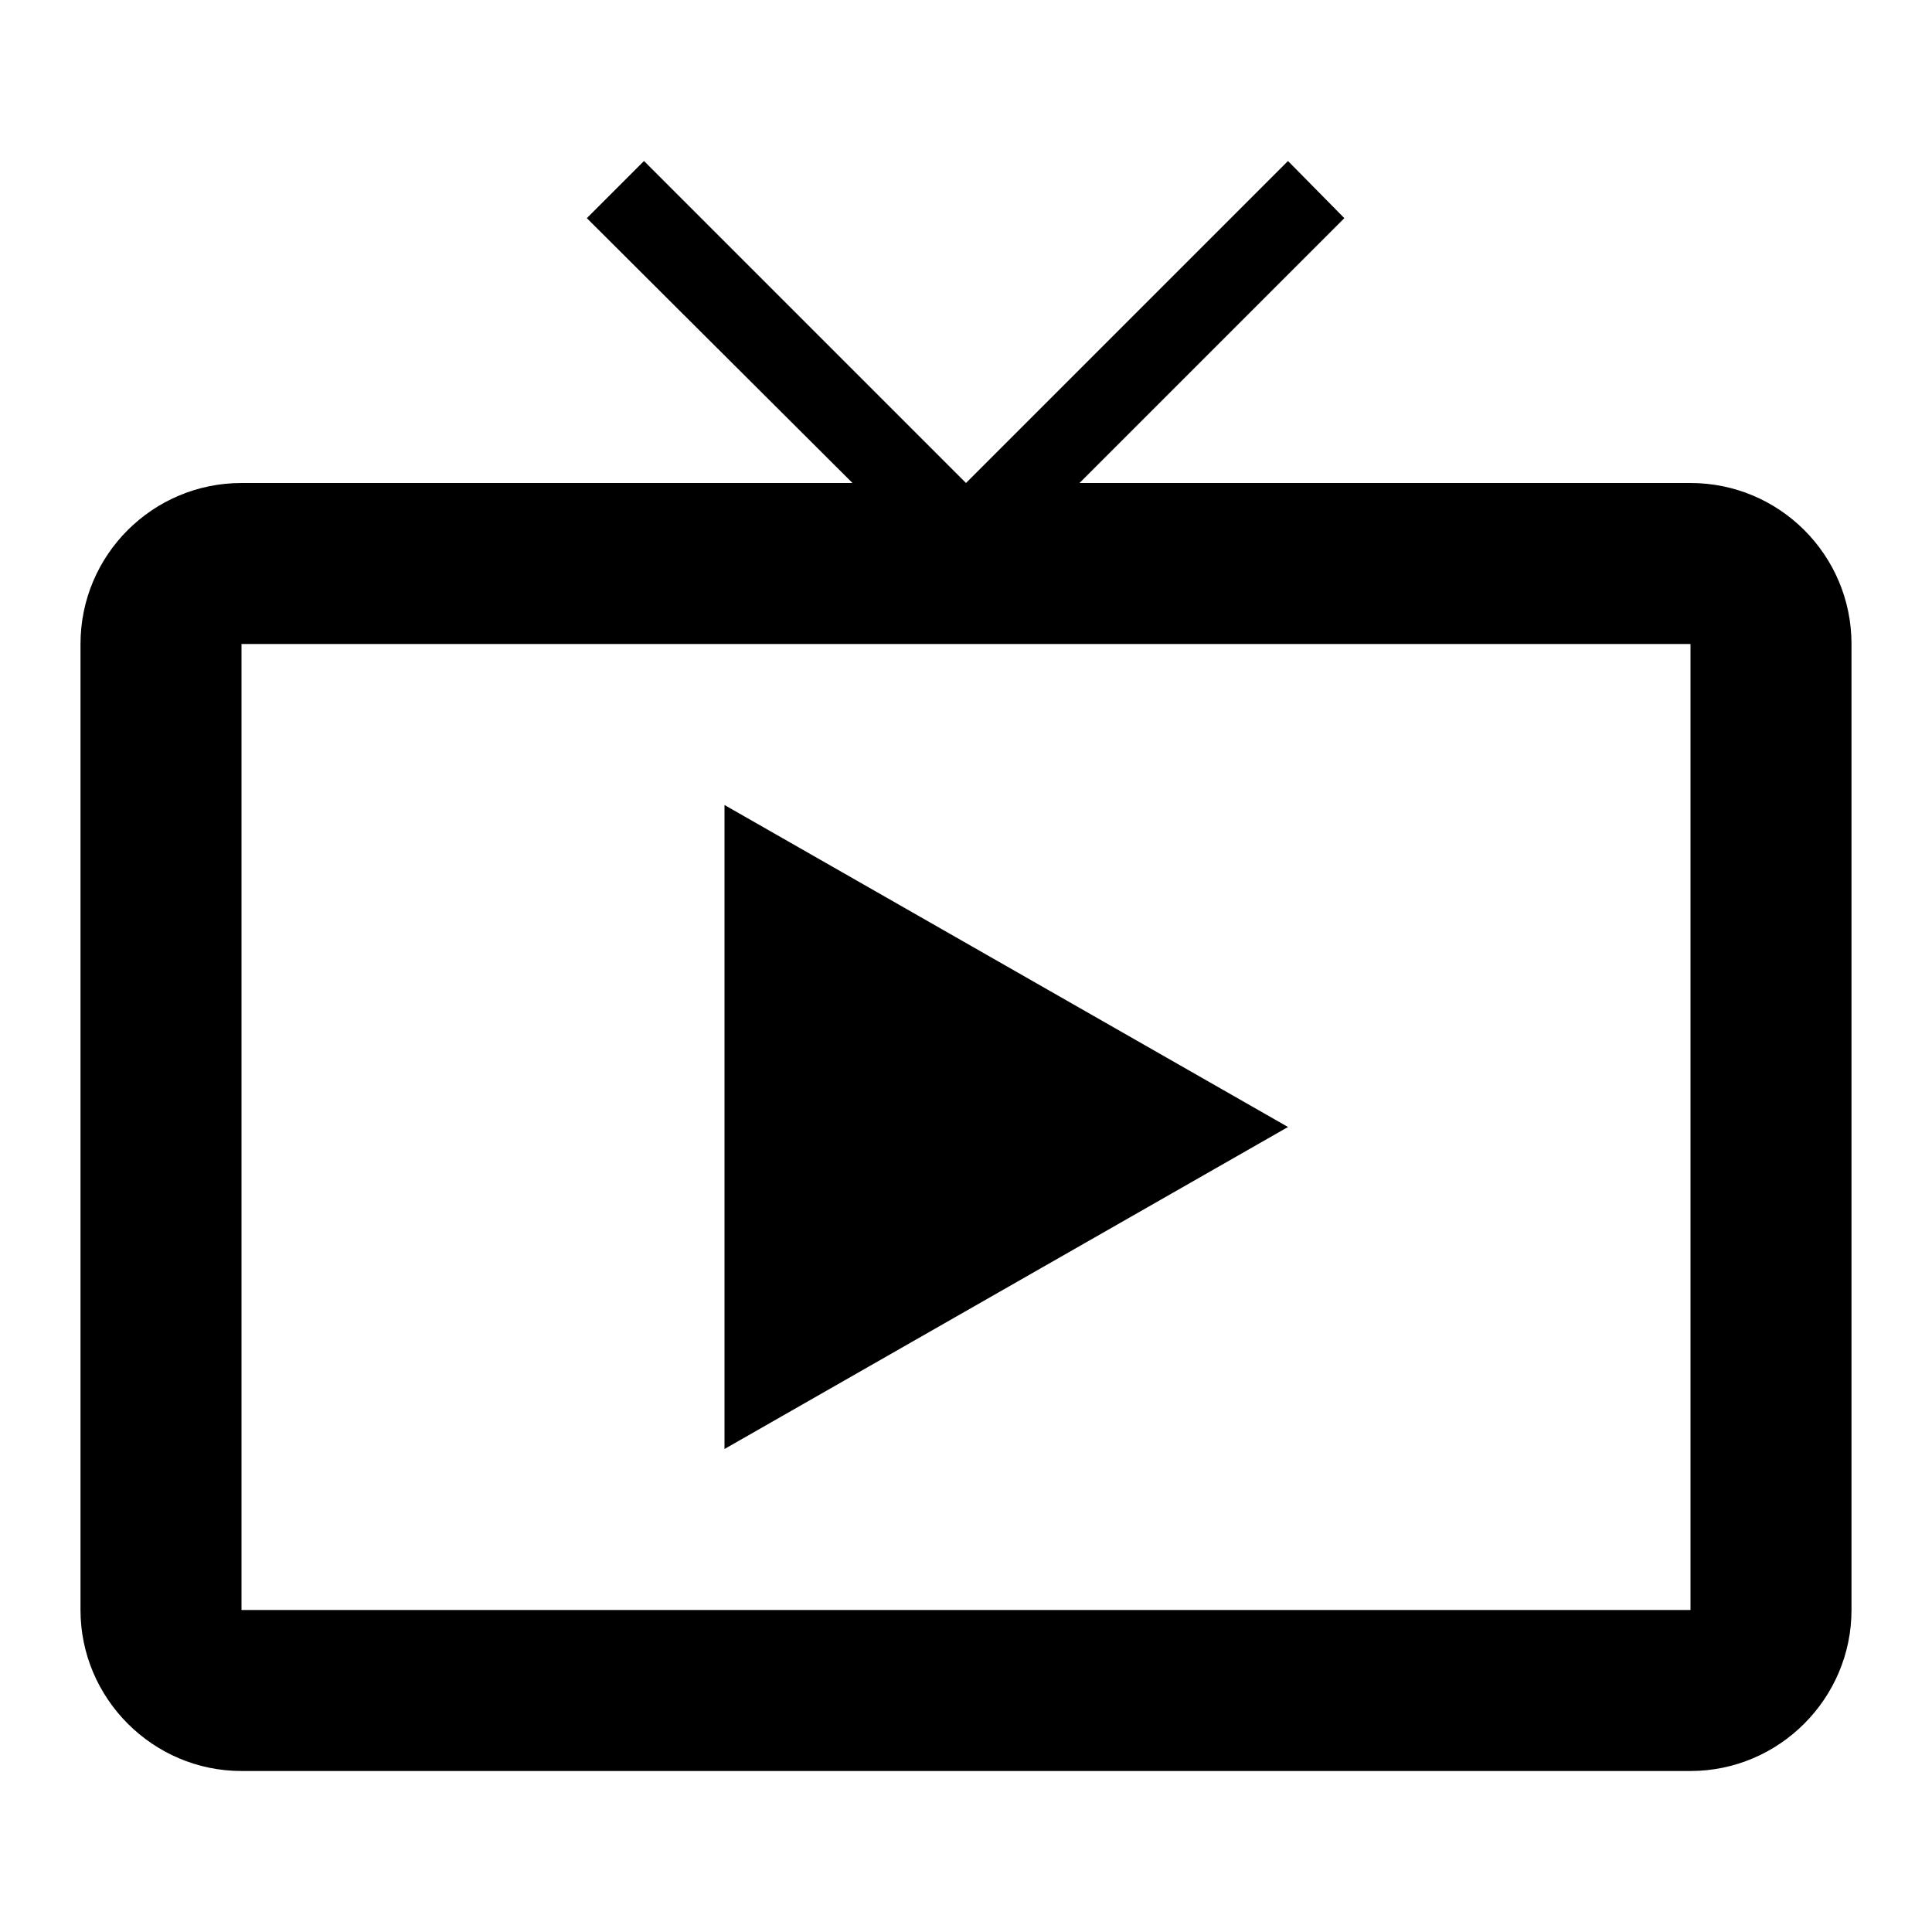
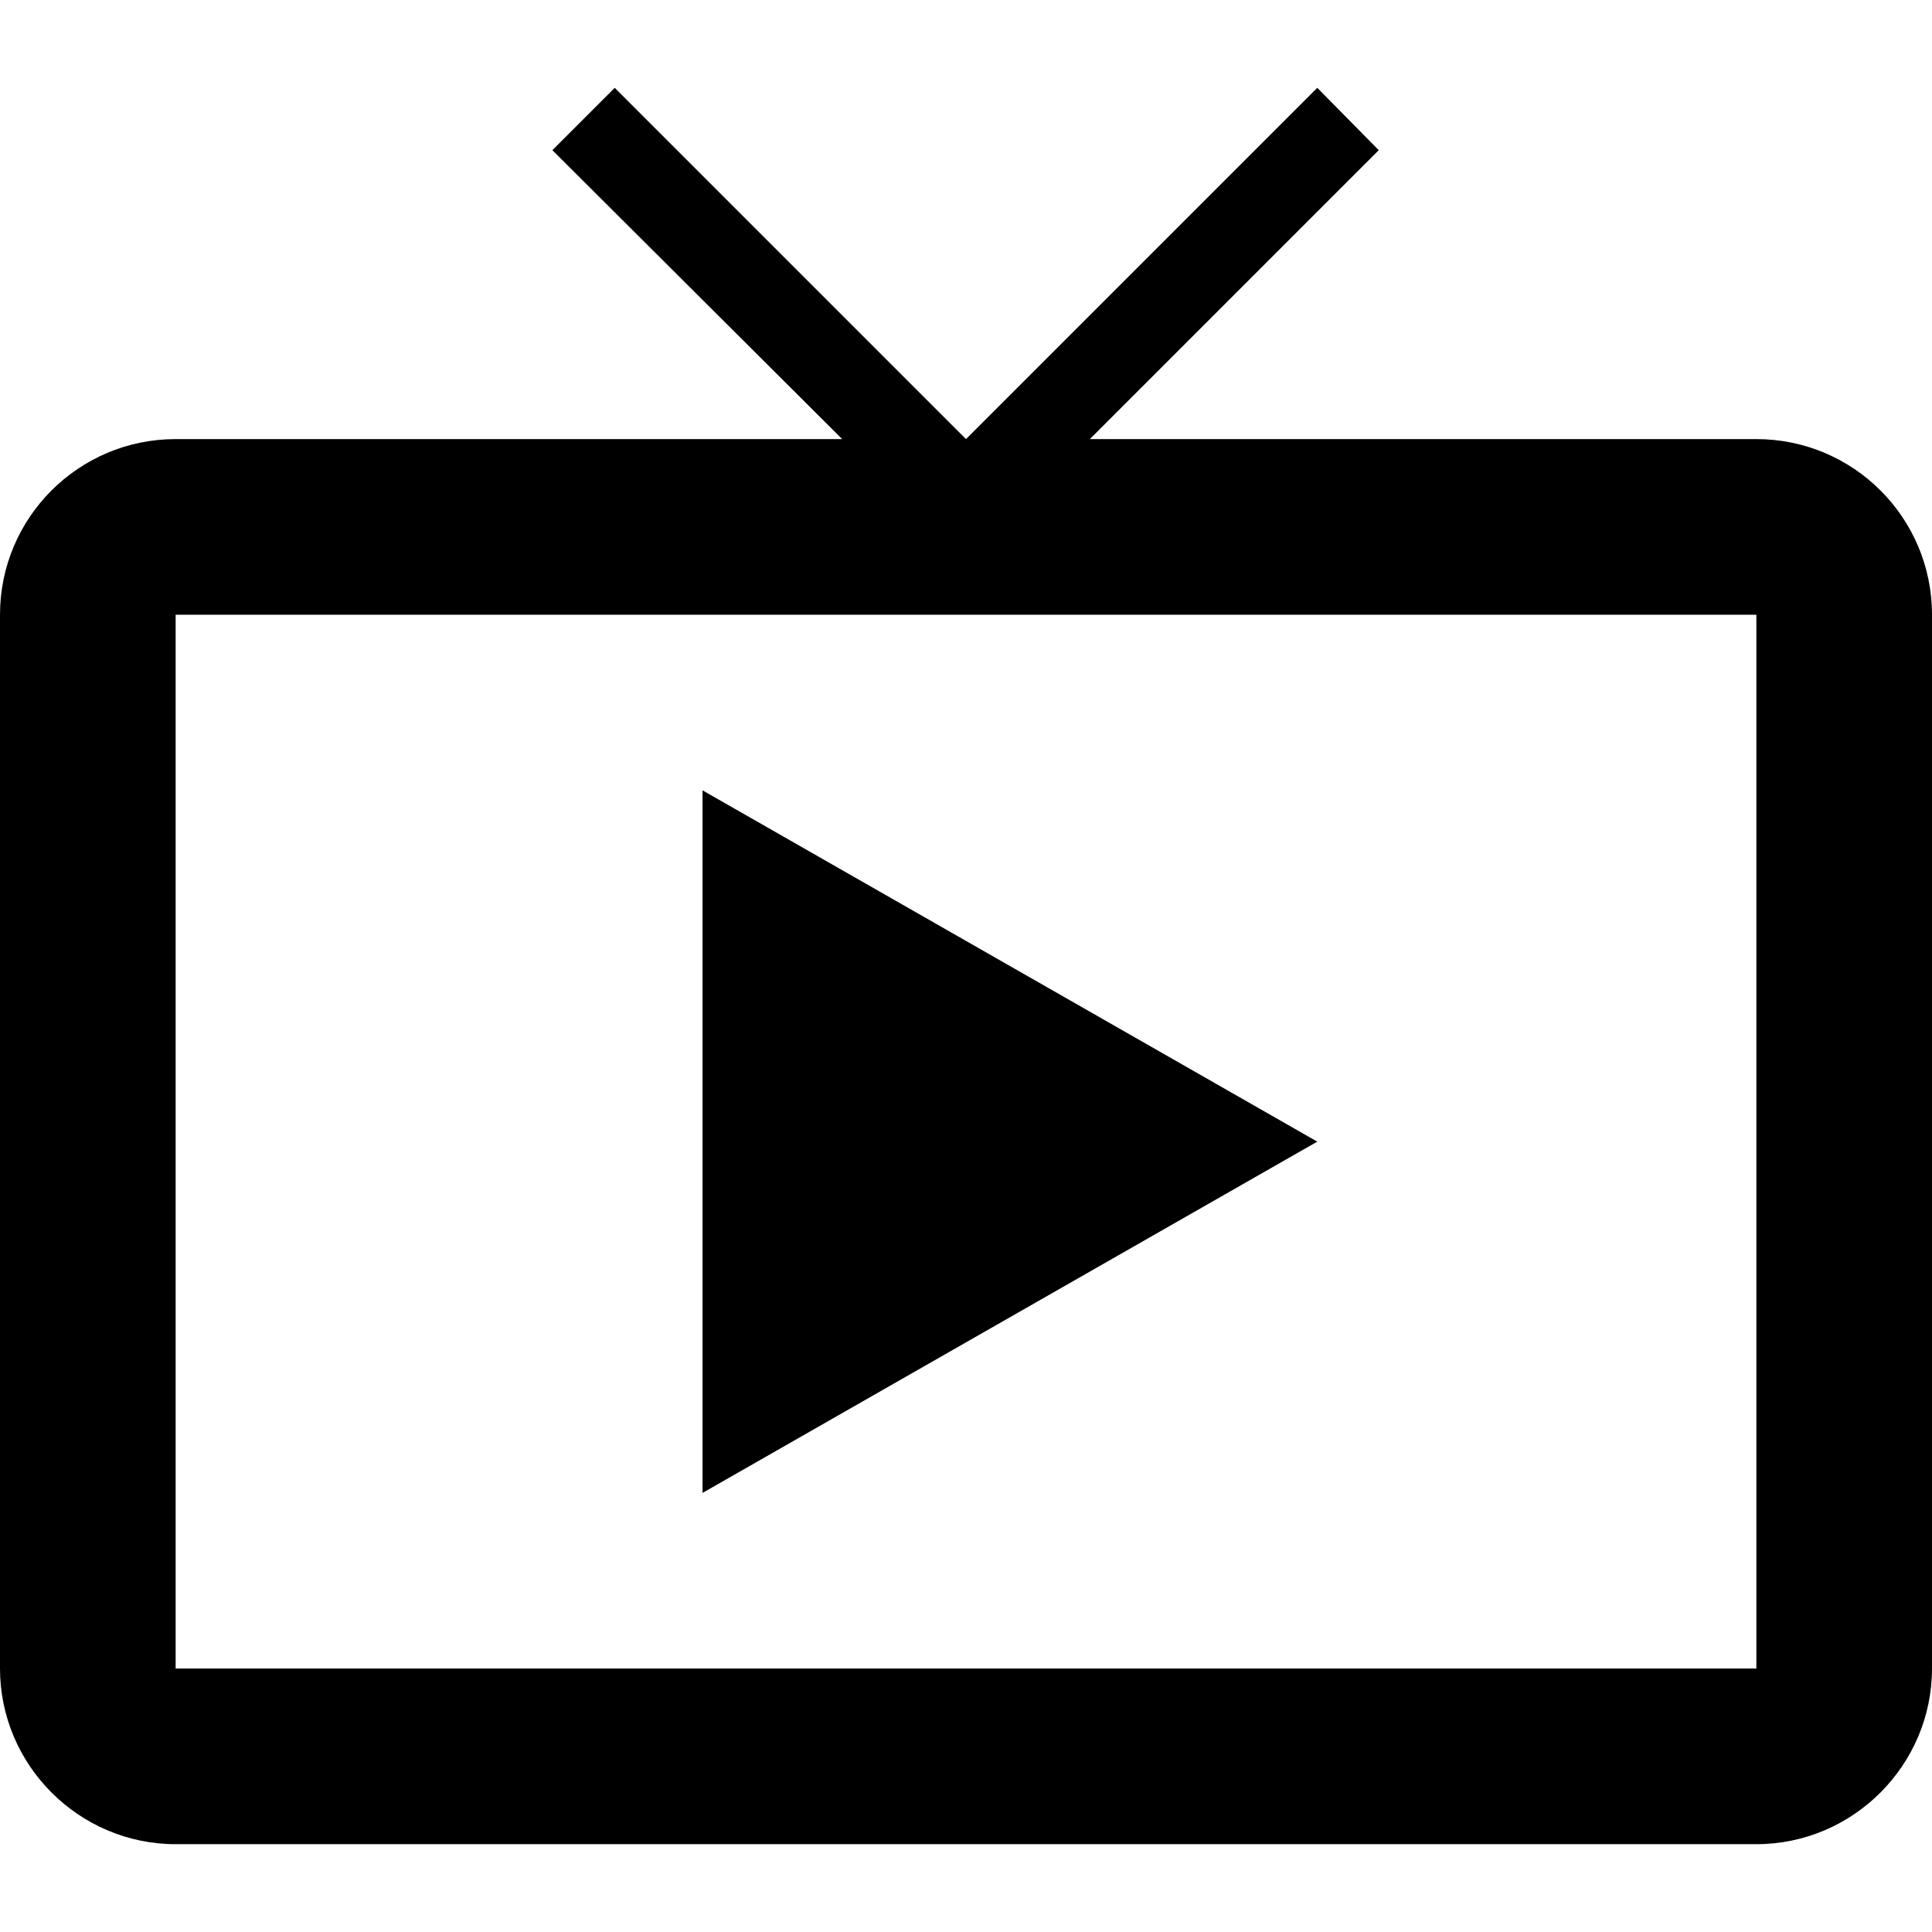
- <svg xmlns="http://www.w3.org/2000/svg" width="24" height="24" viewBox="0 0 24 24">
+ <svg xmlns="http://www.w3.org/2000/svg" viewBox="1 1 22 22">
  <path d="M21 6h-7.59l3.29-3.29L16 2l-4 4-4-4-.71.71L10.59 6H3a2 2 0 0 0-2 2v12c0 1.1.9 2 2 2h18c1.1 0 2-.9 2-2V8a2 2 0 0 0-2-2zm0 14H3V8h18v12zM9 10v8l7-4z" />
</svg>
